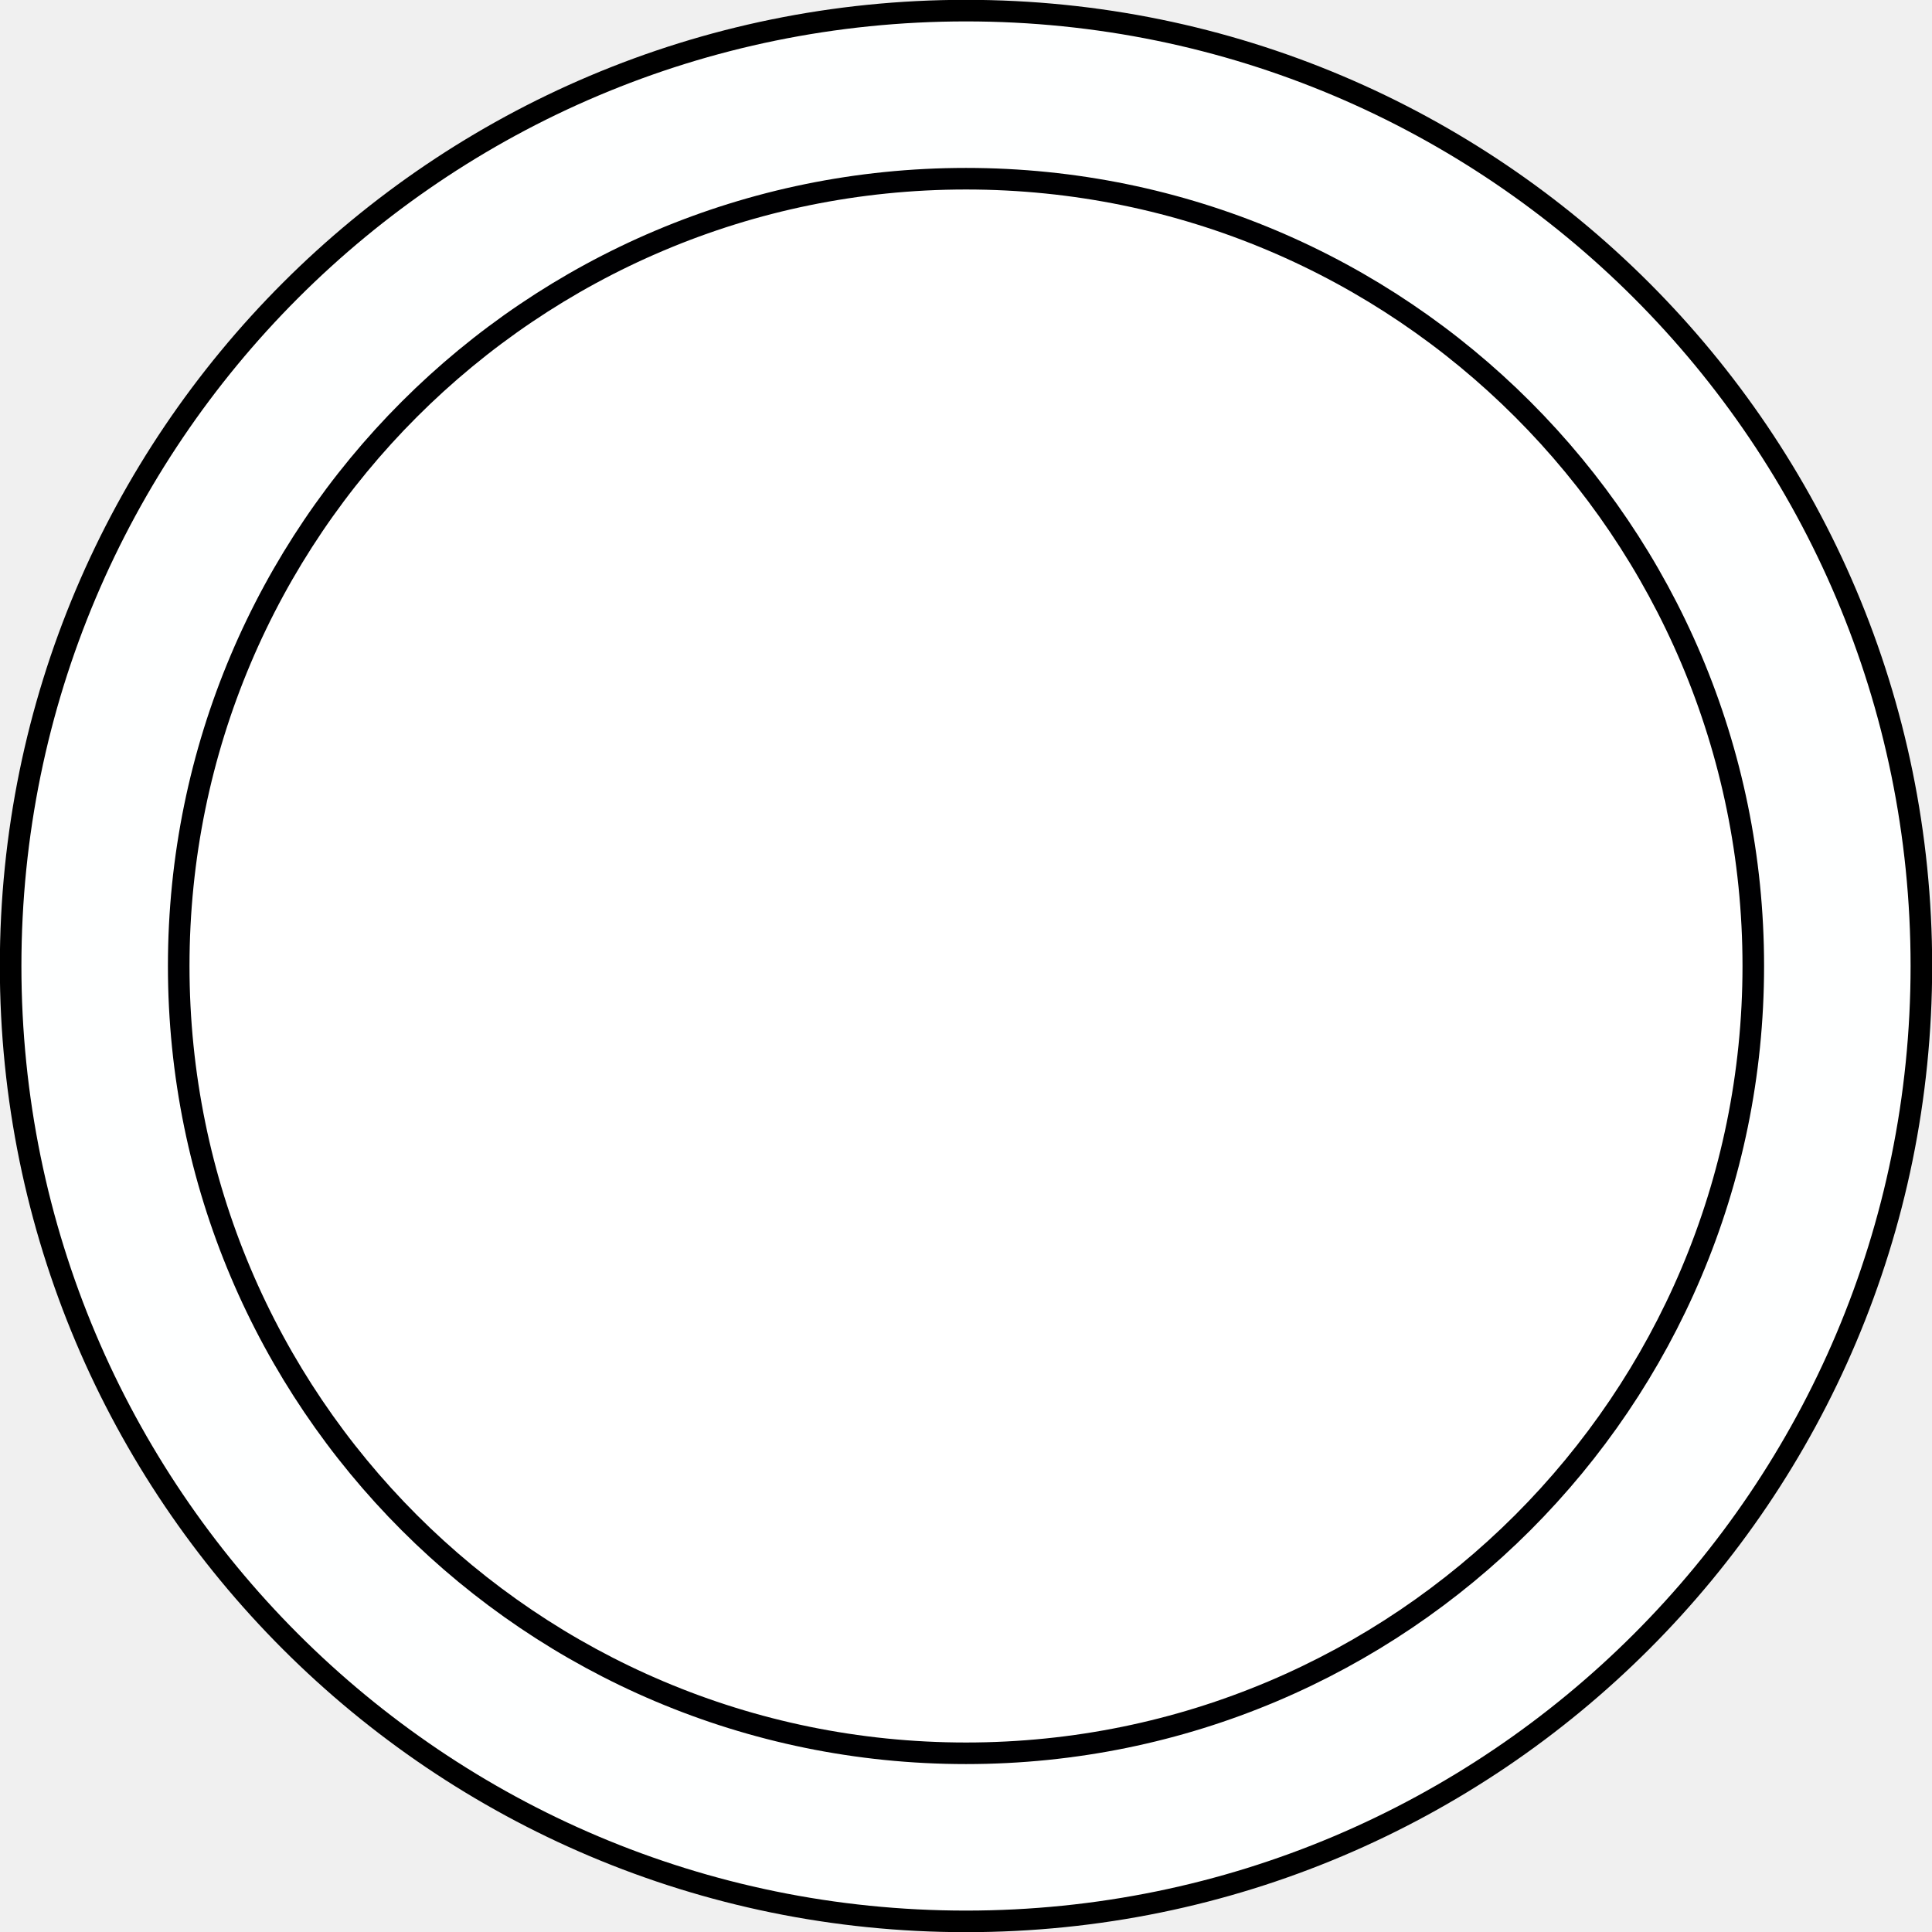
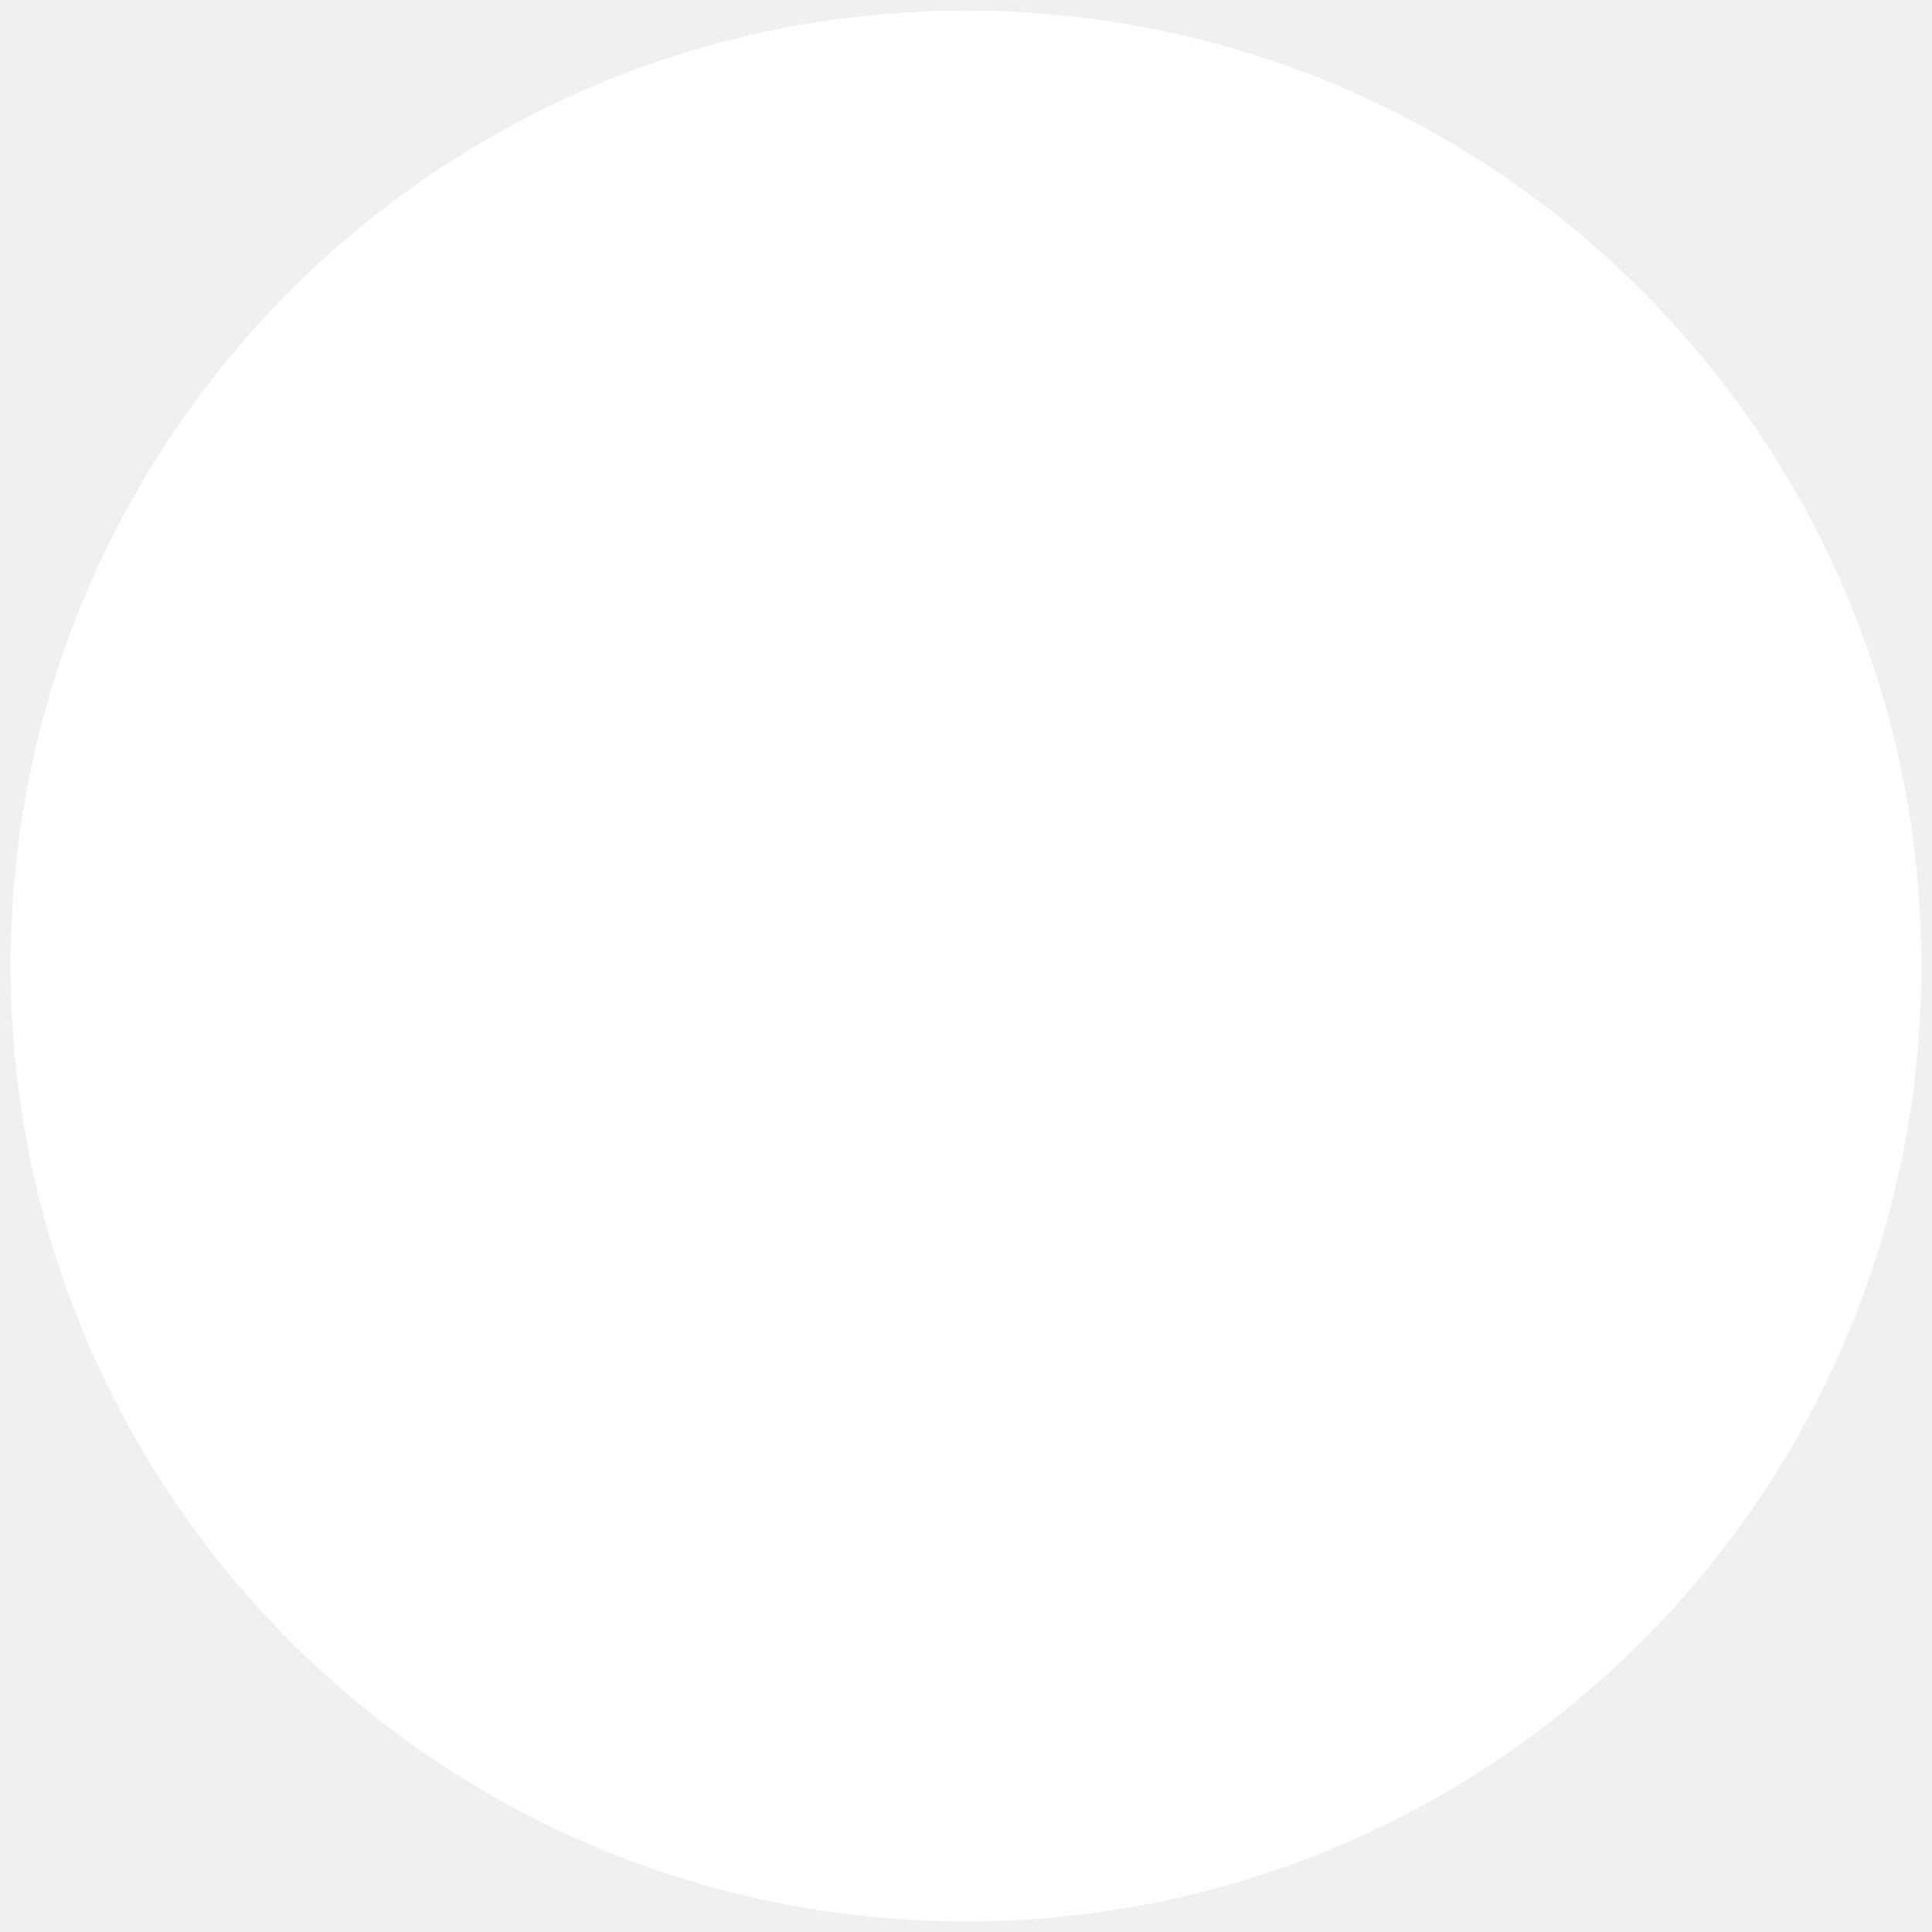
<svg xmlns="http://www.w3.org/2000/svg" width="6mm" height="6mm" viewBox="0 0 6 6" version="1.1" id="svg827">
  <defs id="defs824" />
  <g id="layer1">
-     <g id="g1300">
-       <circle style="display:inline;fill:#feffff;fill-opacity:0.999;stroke:#000000;stroke-width:0.067;stroke-linecap:round;stroke-miterlimit:4;stroke-dasharray:none;stroke-opacity:1" id="path846" cx="3" cy="3" r="2.967" />
-       <ellipse style="fill:#ffffff;fill-opacity:0.998;stroke:#000002;stroke-width:0.067;stroke-miterlimit:4;stroke-dasharray:none;stroke-opacity:1" id="path920" cx="-3" cy="3" transform="scale(-1,1)" ry="2.445" rx="2.445" />
-     </g>
+     <circle style="display:inline;fill:#ffffff;fill-opacity:0.999;stroke:#000000;stroke-width:0.067;stroke-linecap:round;stroke-miterlimit:4;stroke-dasharray:none;stroke-opacity:0" id="path846" cx="3" cy="3" r="2.967" />
  </g>
</svg>
